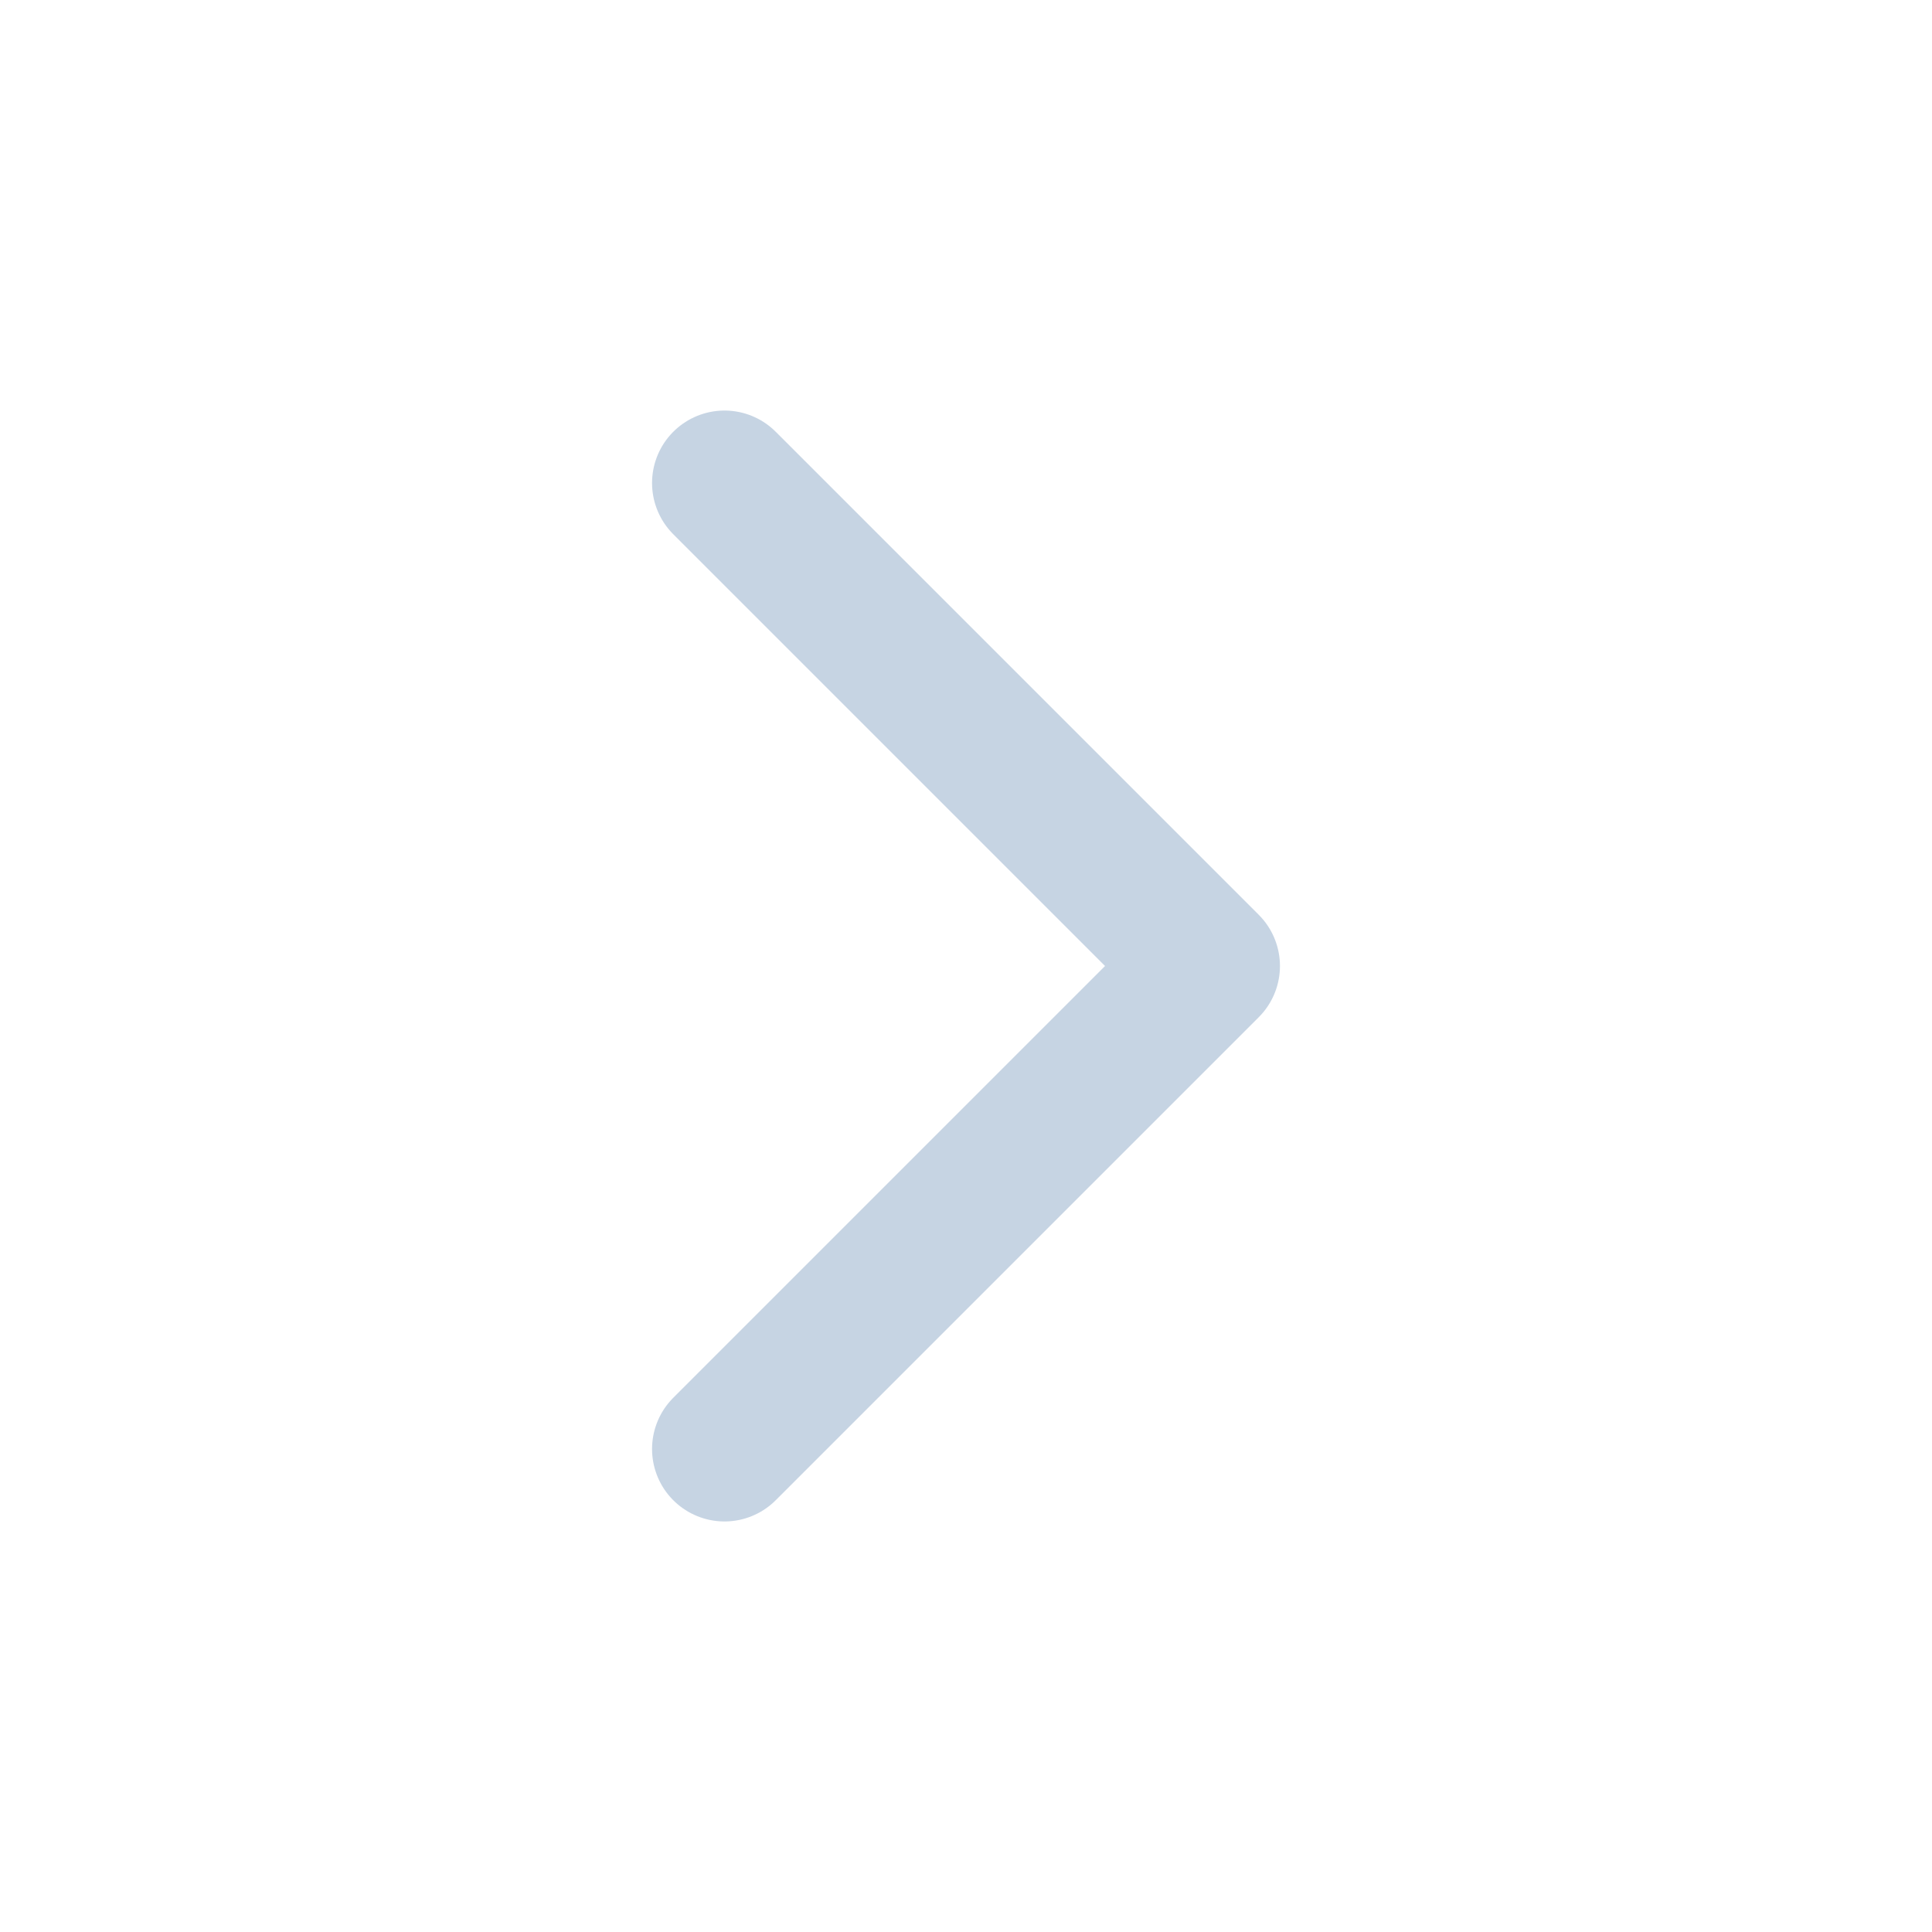
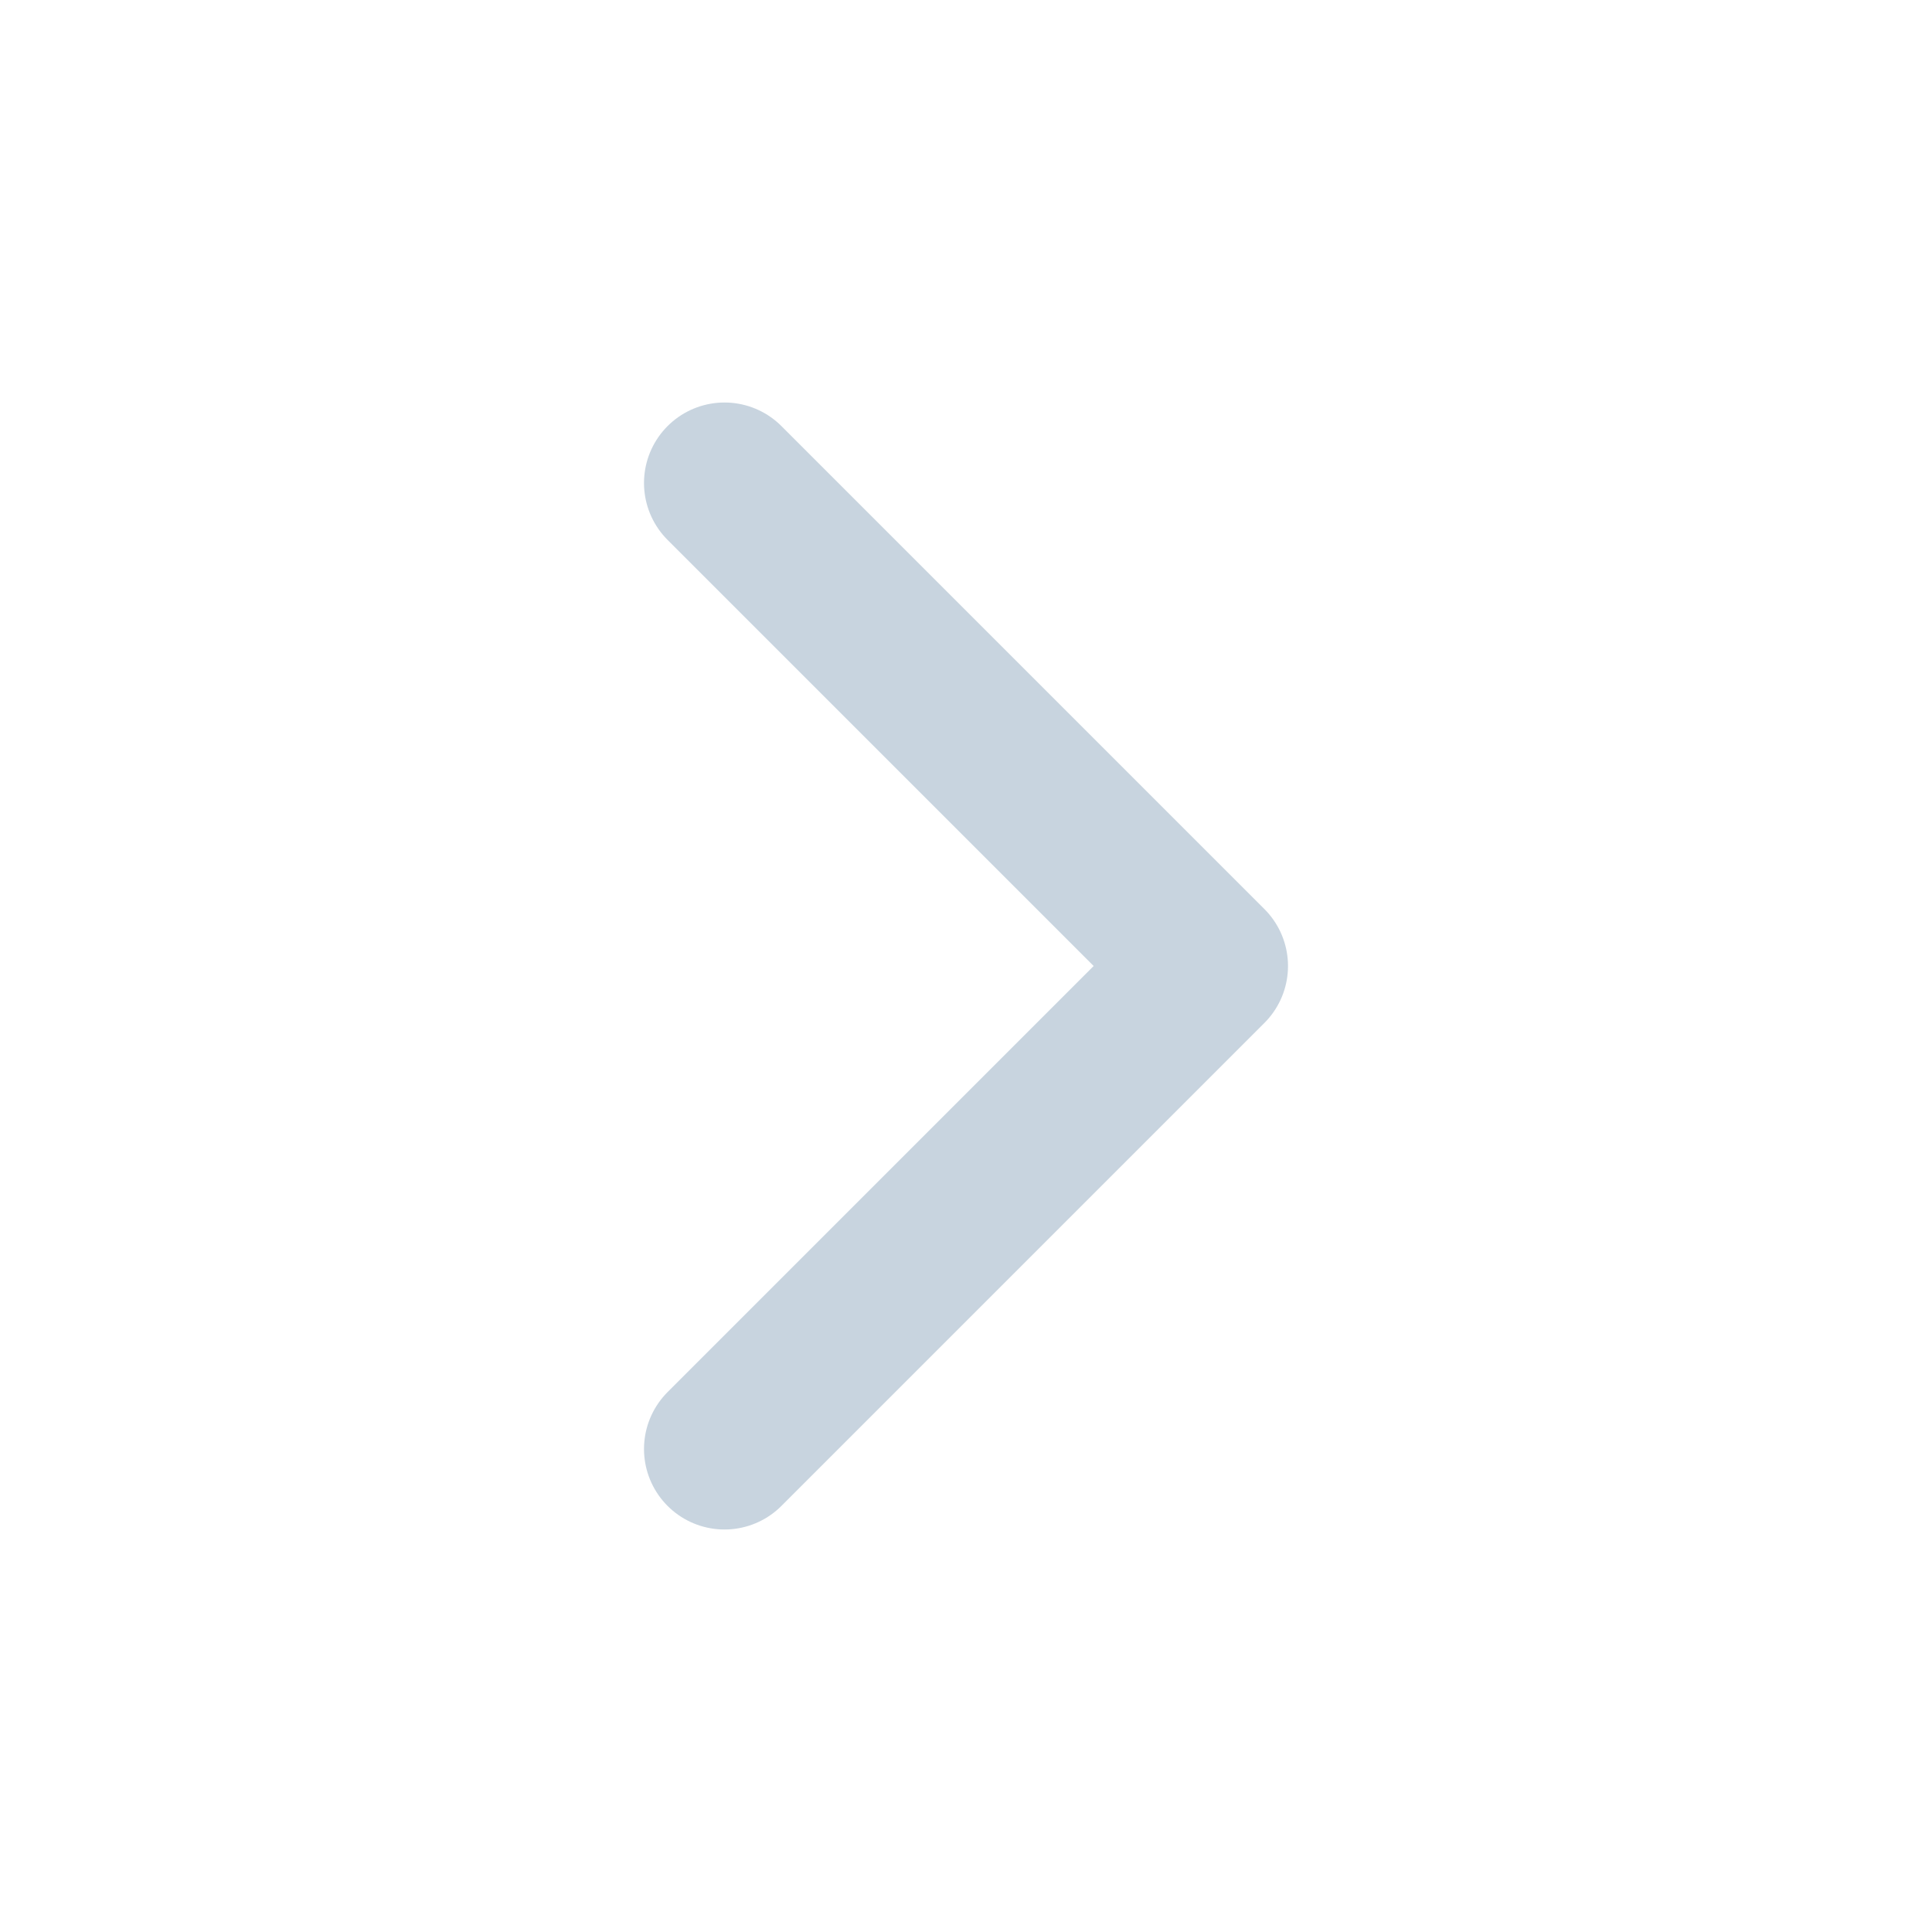
- <svg xmlns="http://www.w3.org/2000/svg" width="24" height="24" viewBox="0 0 24 24">
-   <path d="m9 6 6 6-6 6" fill="none" stroke="#c6d4e3" stroke-width="1.8" stroke-linecap="round" stroke-linejoin="round" />
+ <svg xmlns="http://www.w3.org/2000/svg" width="24" height="24" viewBox="0 0 24 24" fill="none" stroke="#c8d4df" stroke-width="2" stroke-linecap="round" stroke-linejoin="round">
+   <path d="M9 6l6 6l-6 6" />
</svg>
